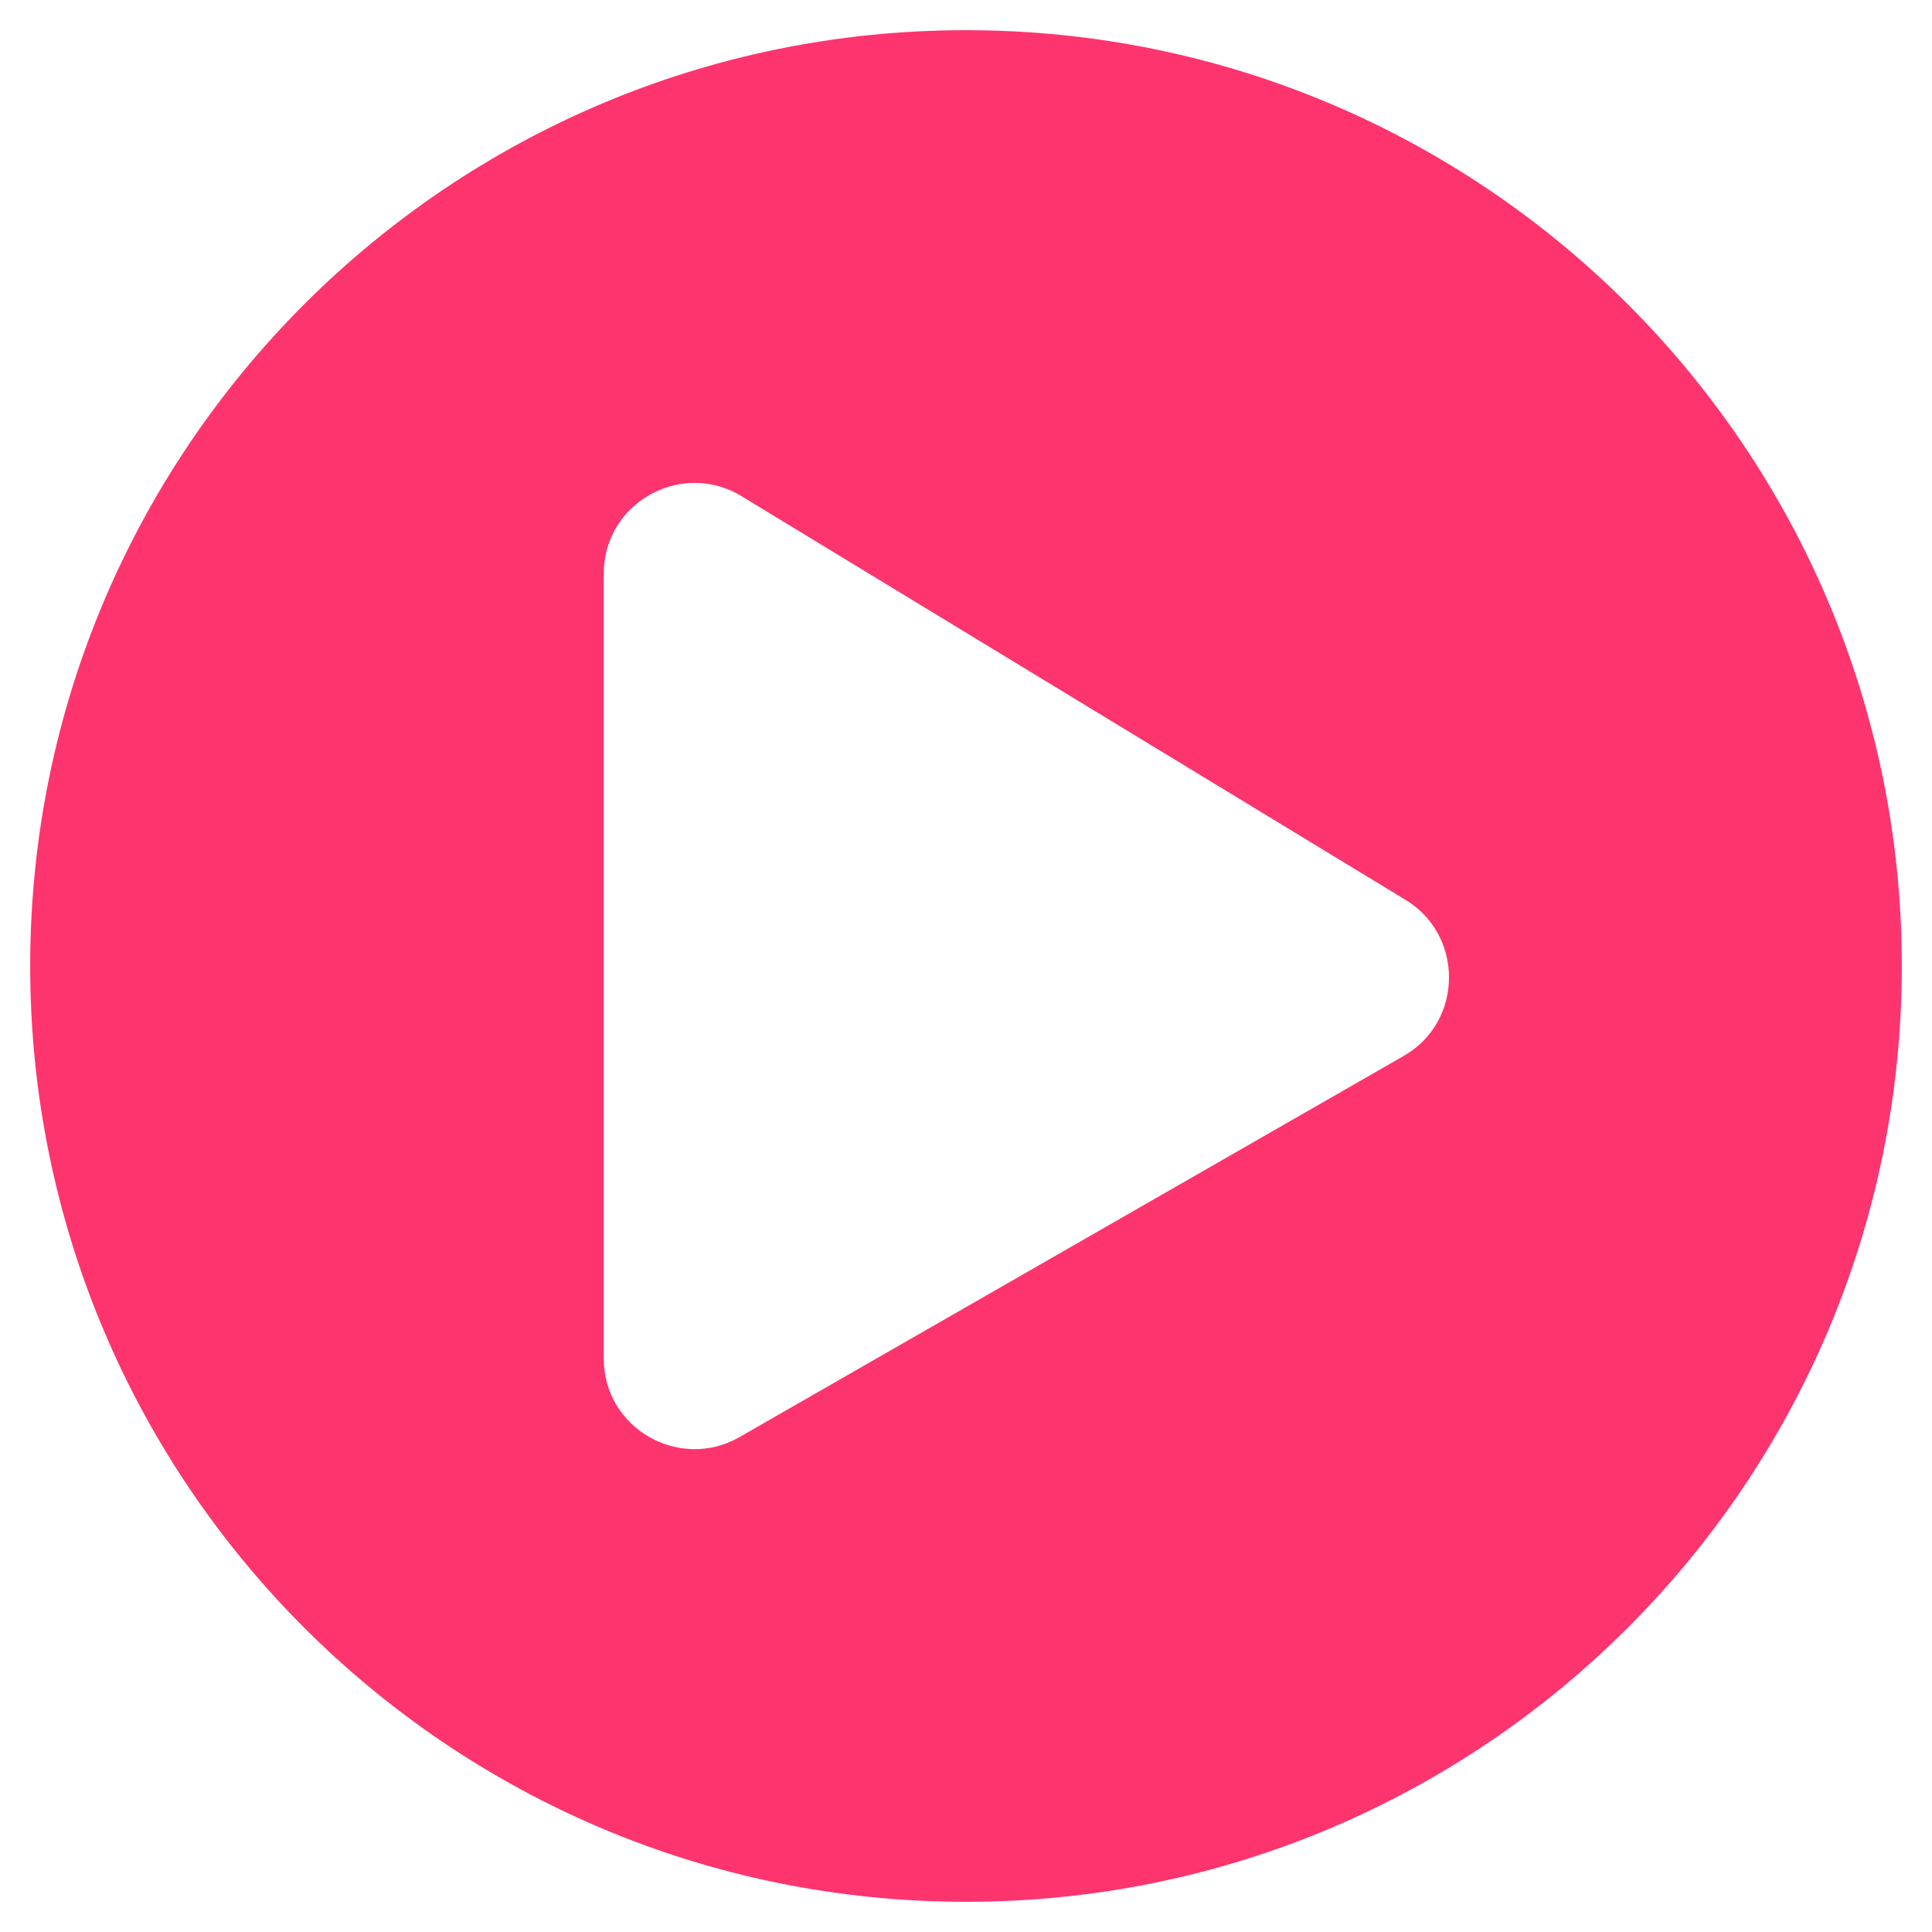
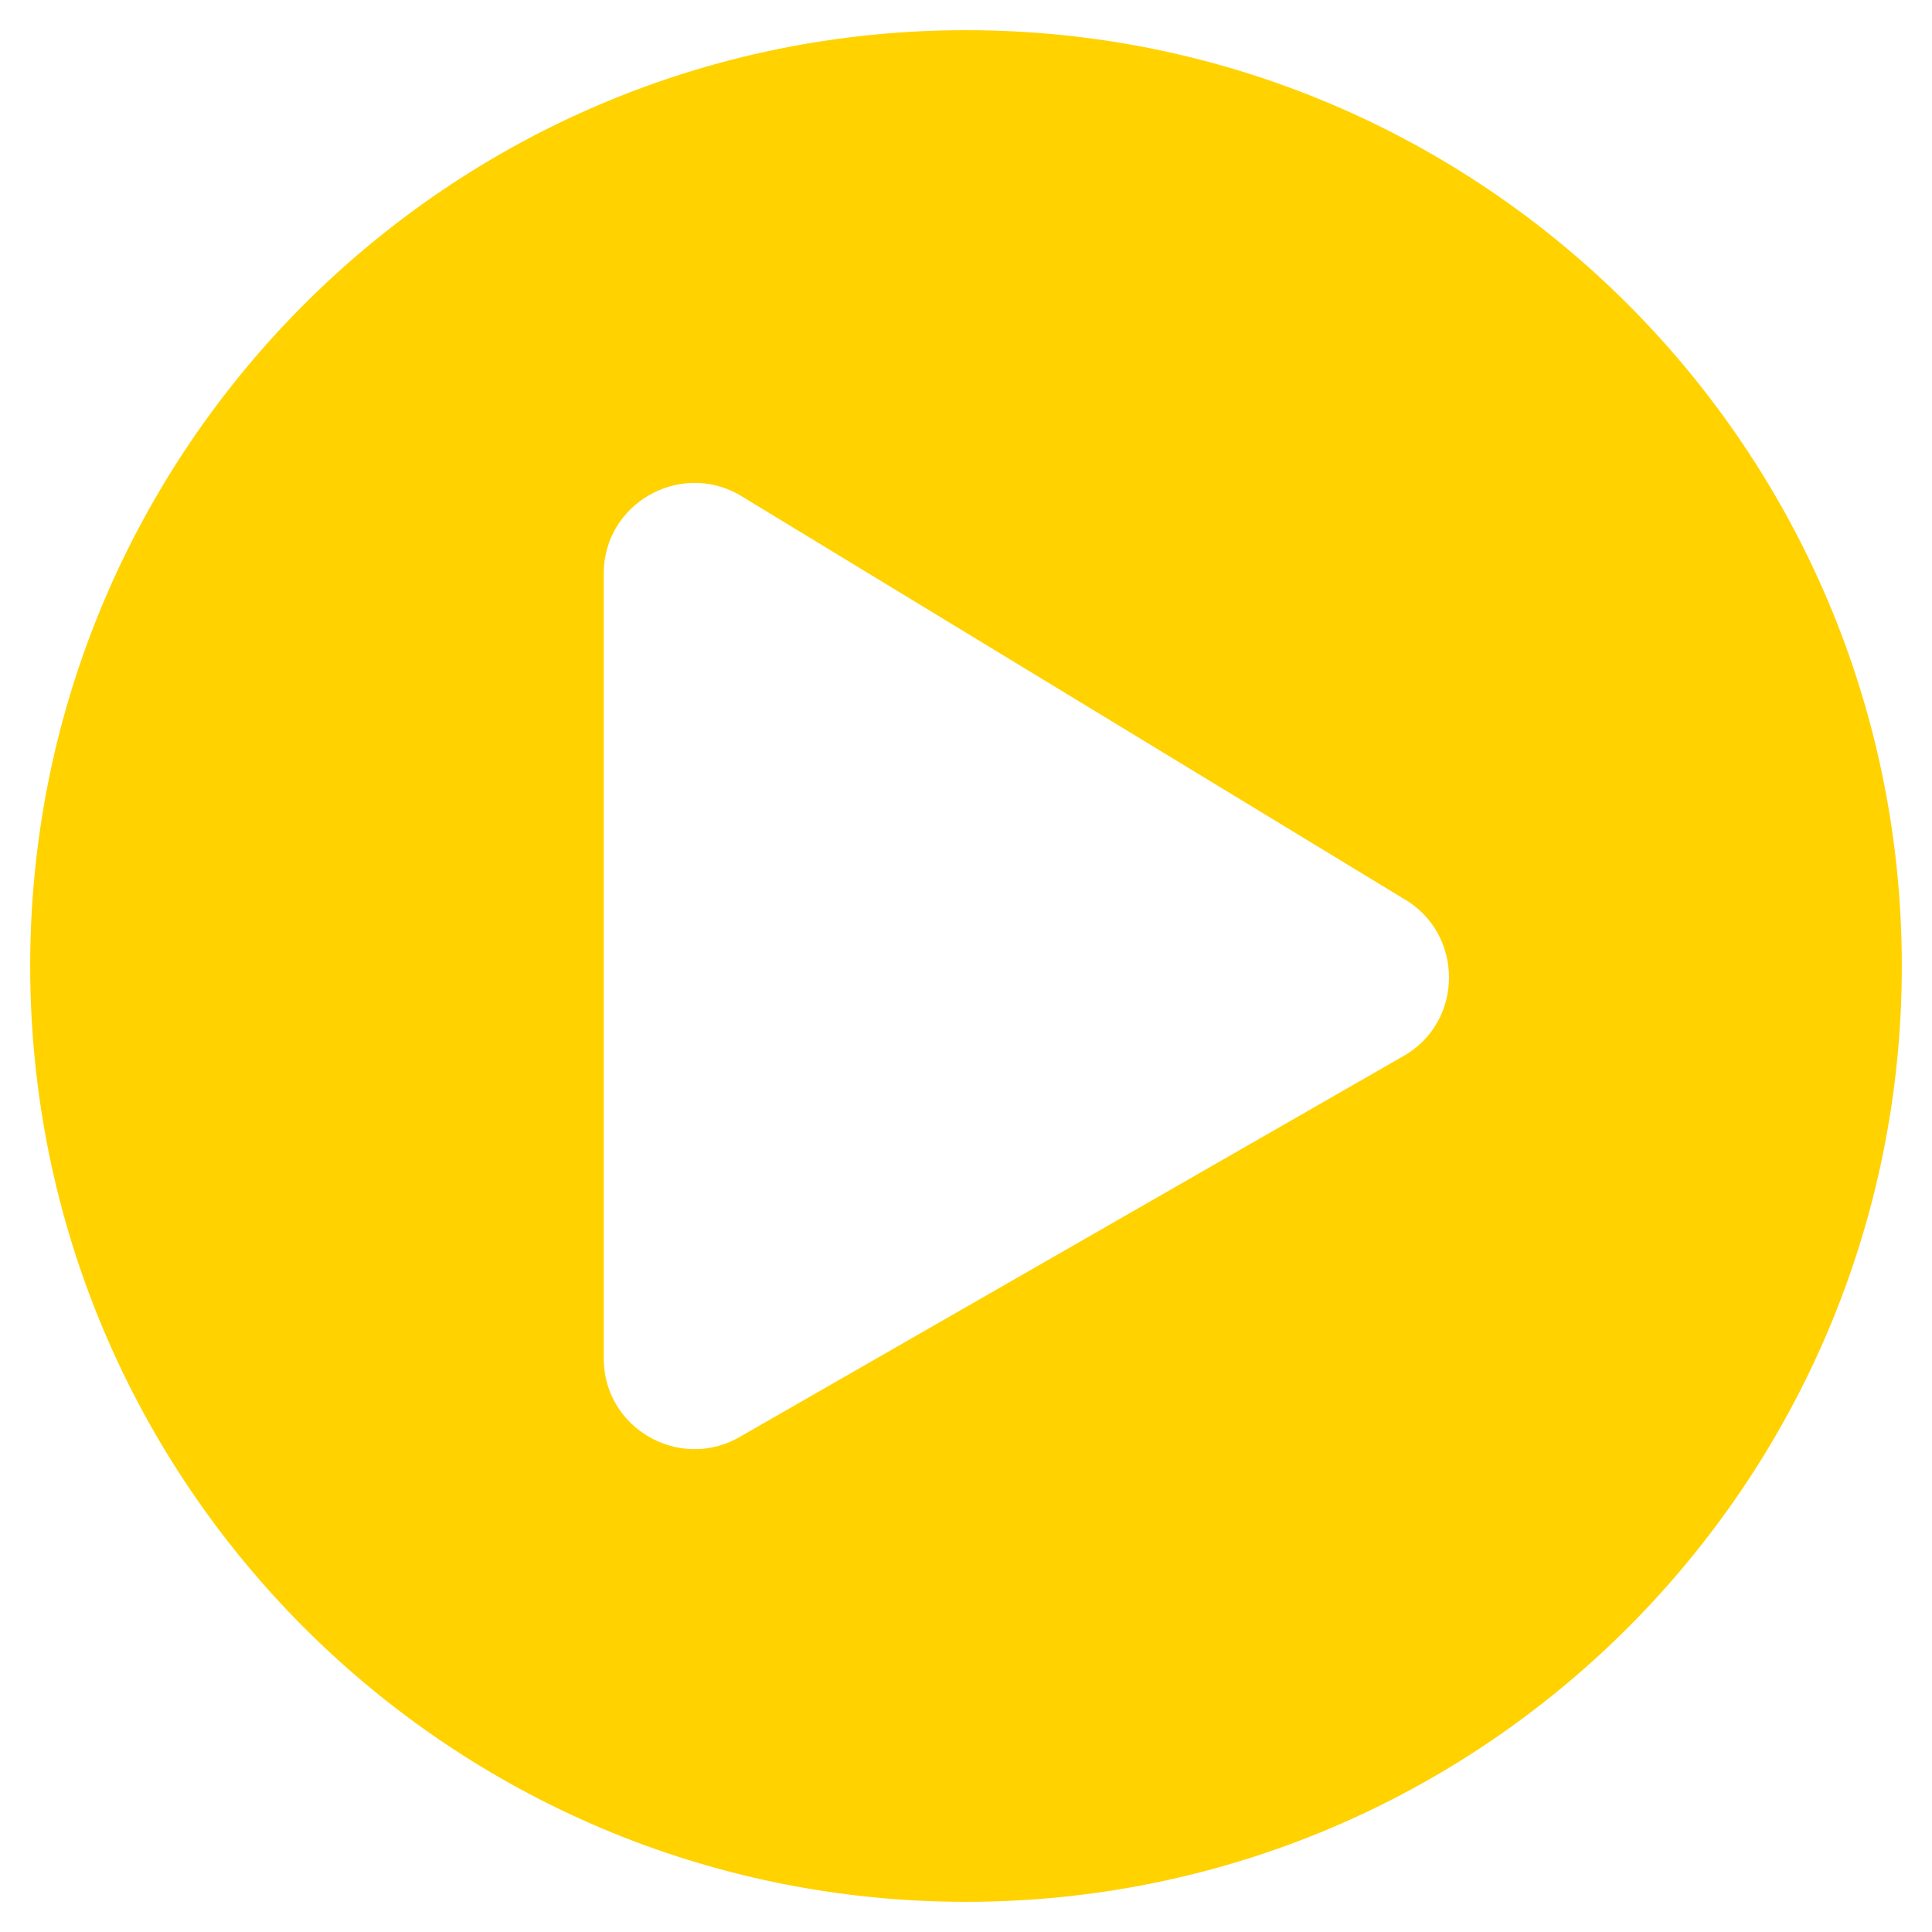
<svg xmlns="http://www.w3.org/2000/svg" aria-hidden="true" focusable="false" data-prefix="fas" data-icon="play-circle" class="svg-inline--fa fa-play-circle fa-w-16" role="img" viewBox="0 0 512 512">
-   <path fill="#fe346e" d="M256 8C119 8 8 119 8 256s111 248 248 248 248-111 248-248S393 8 256 8zm115.7 272l-176 101c-15.8 8.8-35.7-2.5-35.7-21V152c0-18.4 19.8-29.8 35.7-21l176 107c16.4 9.2 16.4 32.9 0 42z" />
+   <path fill="#FFD200" d="M256 8C119 8 8 119 8 256s111 248 248 248 248-111 248-248S393 8 256 8zm115.7 272l-176 101c-15.8 8.8-35.7-2.5-35.7-21V152c0-18.4 19.8-29.8 35.7-21l176 107c16.4 9.2 16.4 32.9 0 42z" />
</svg>
